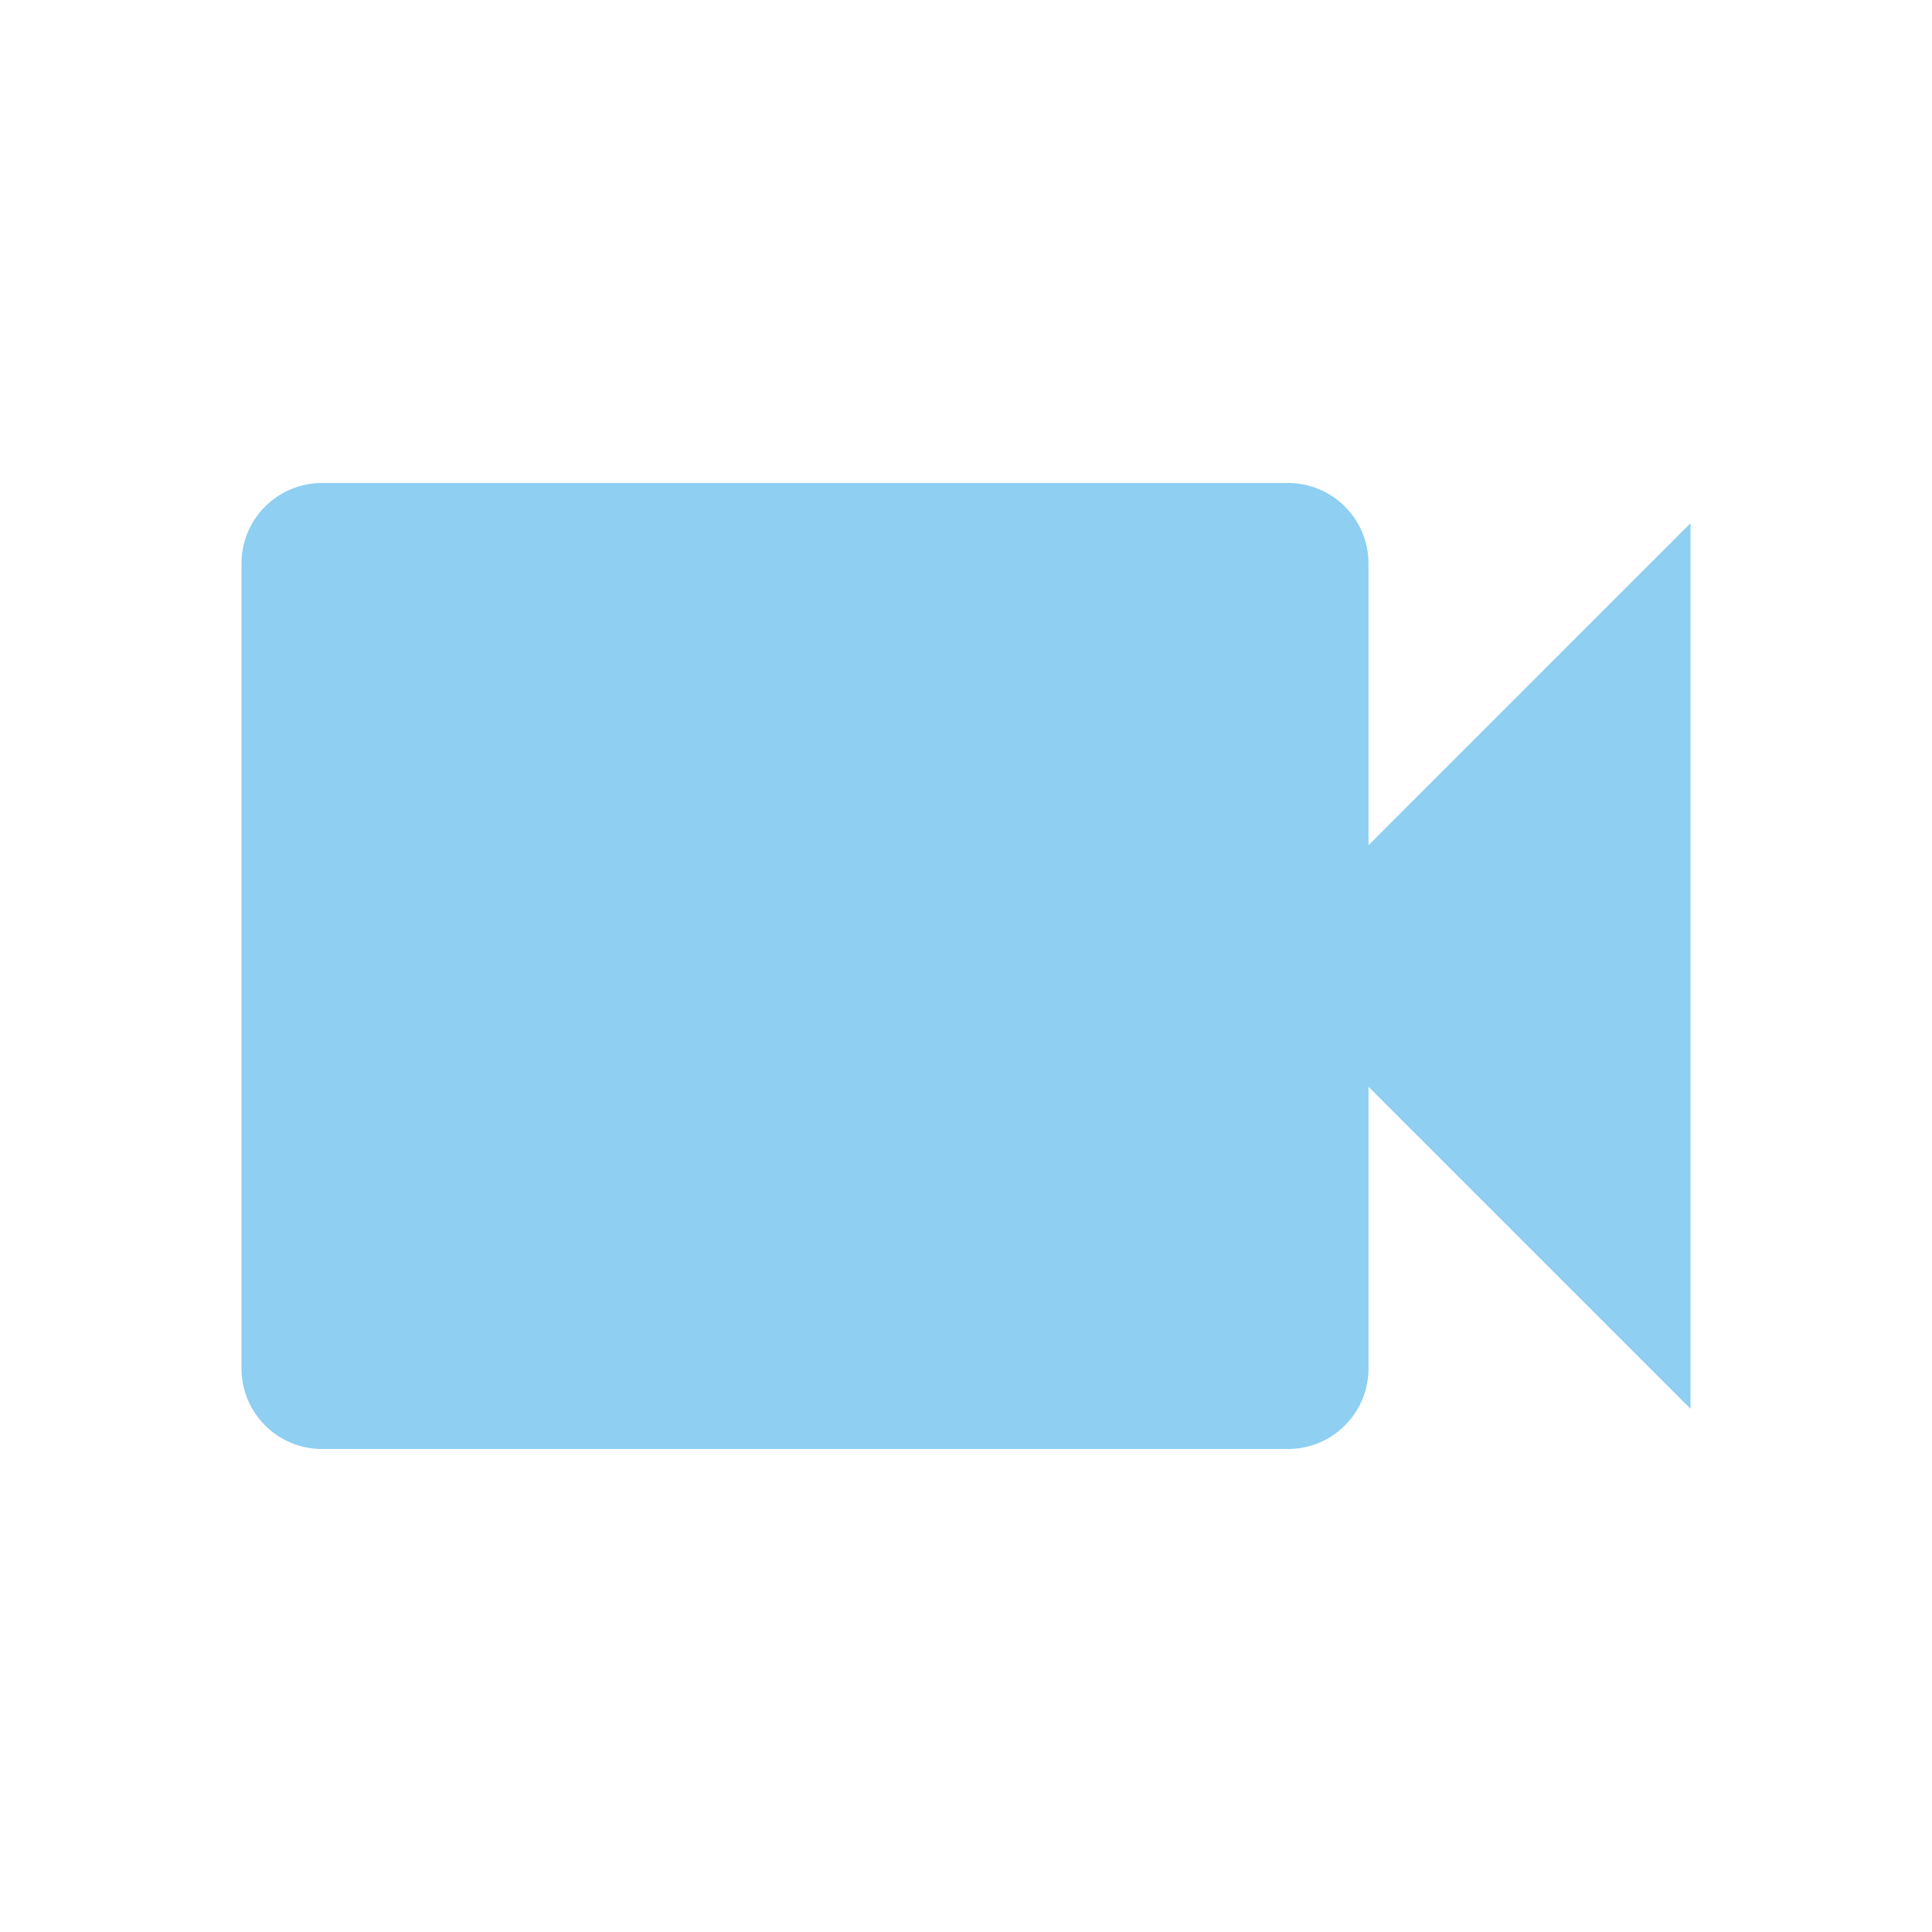
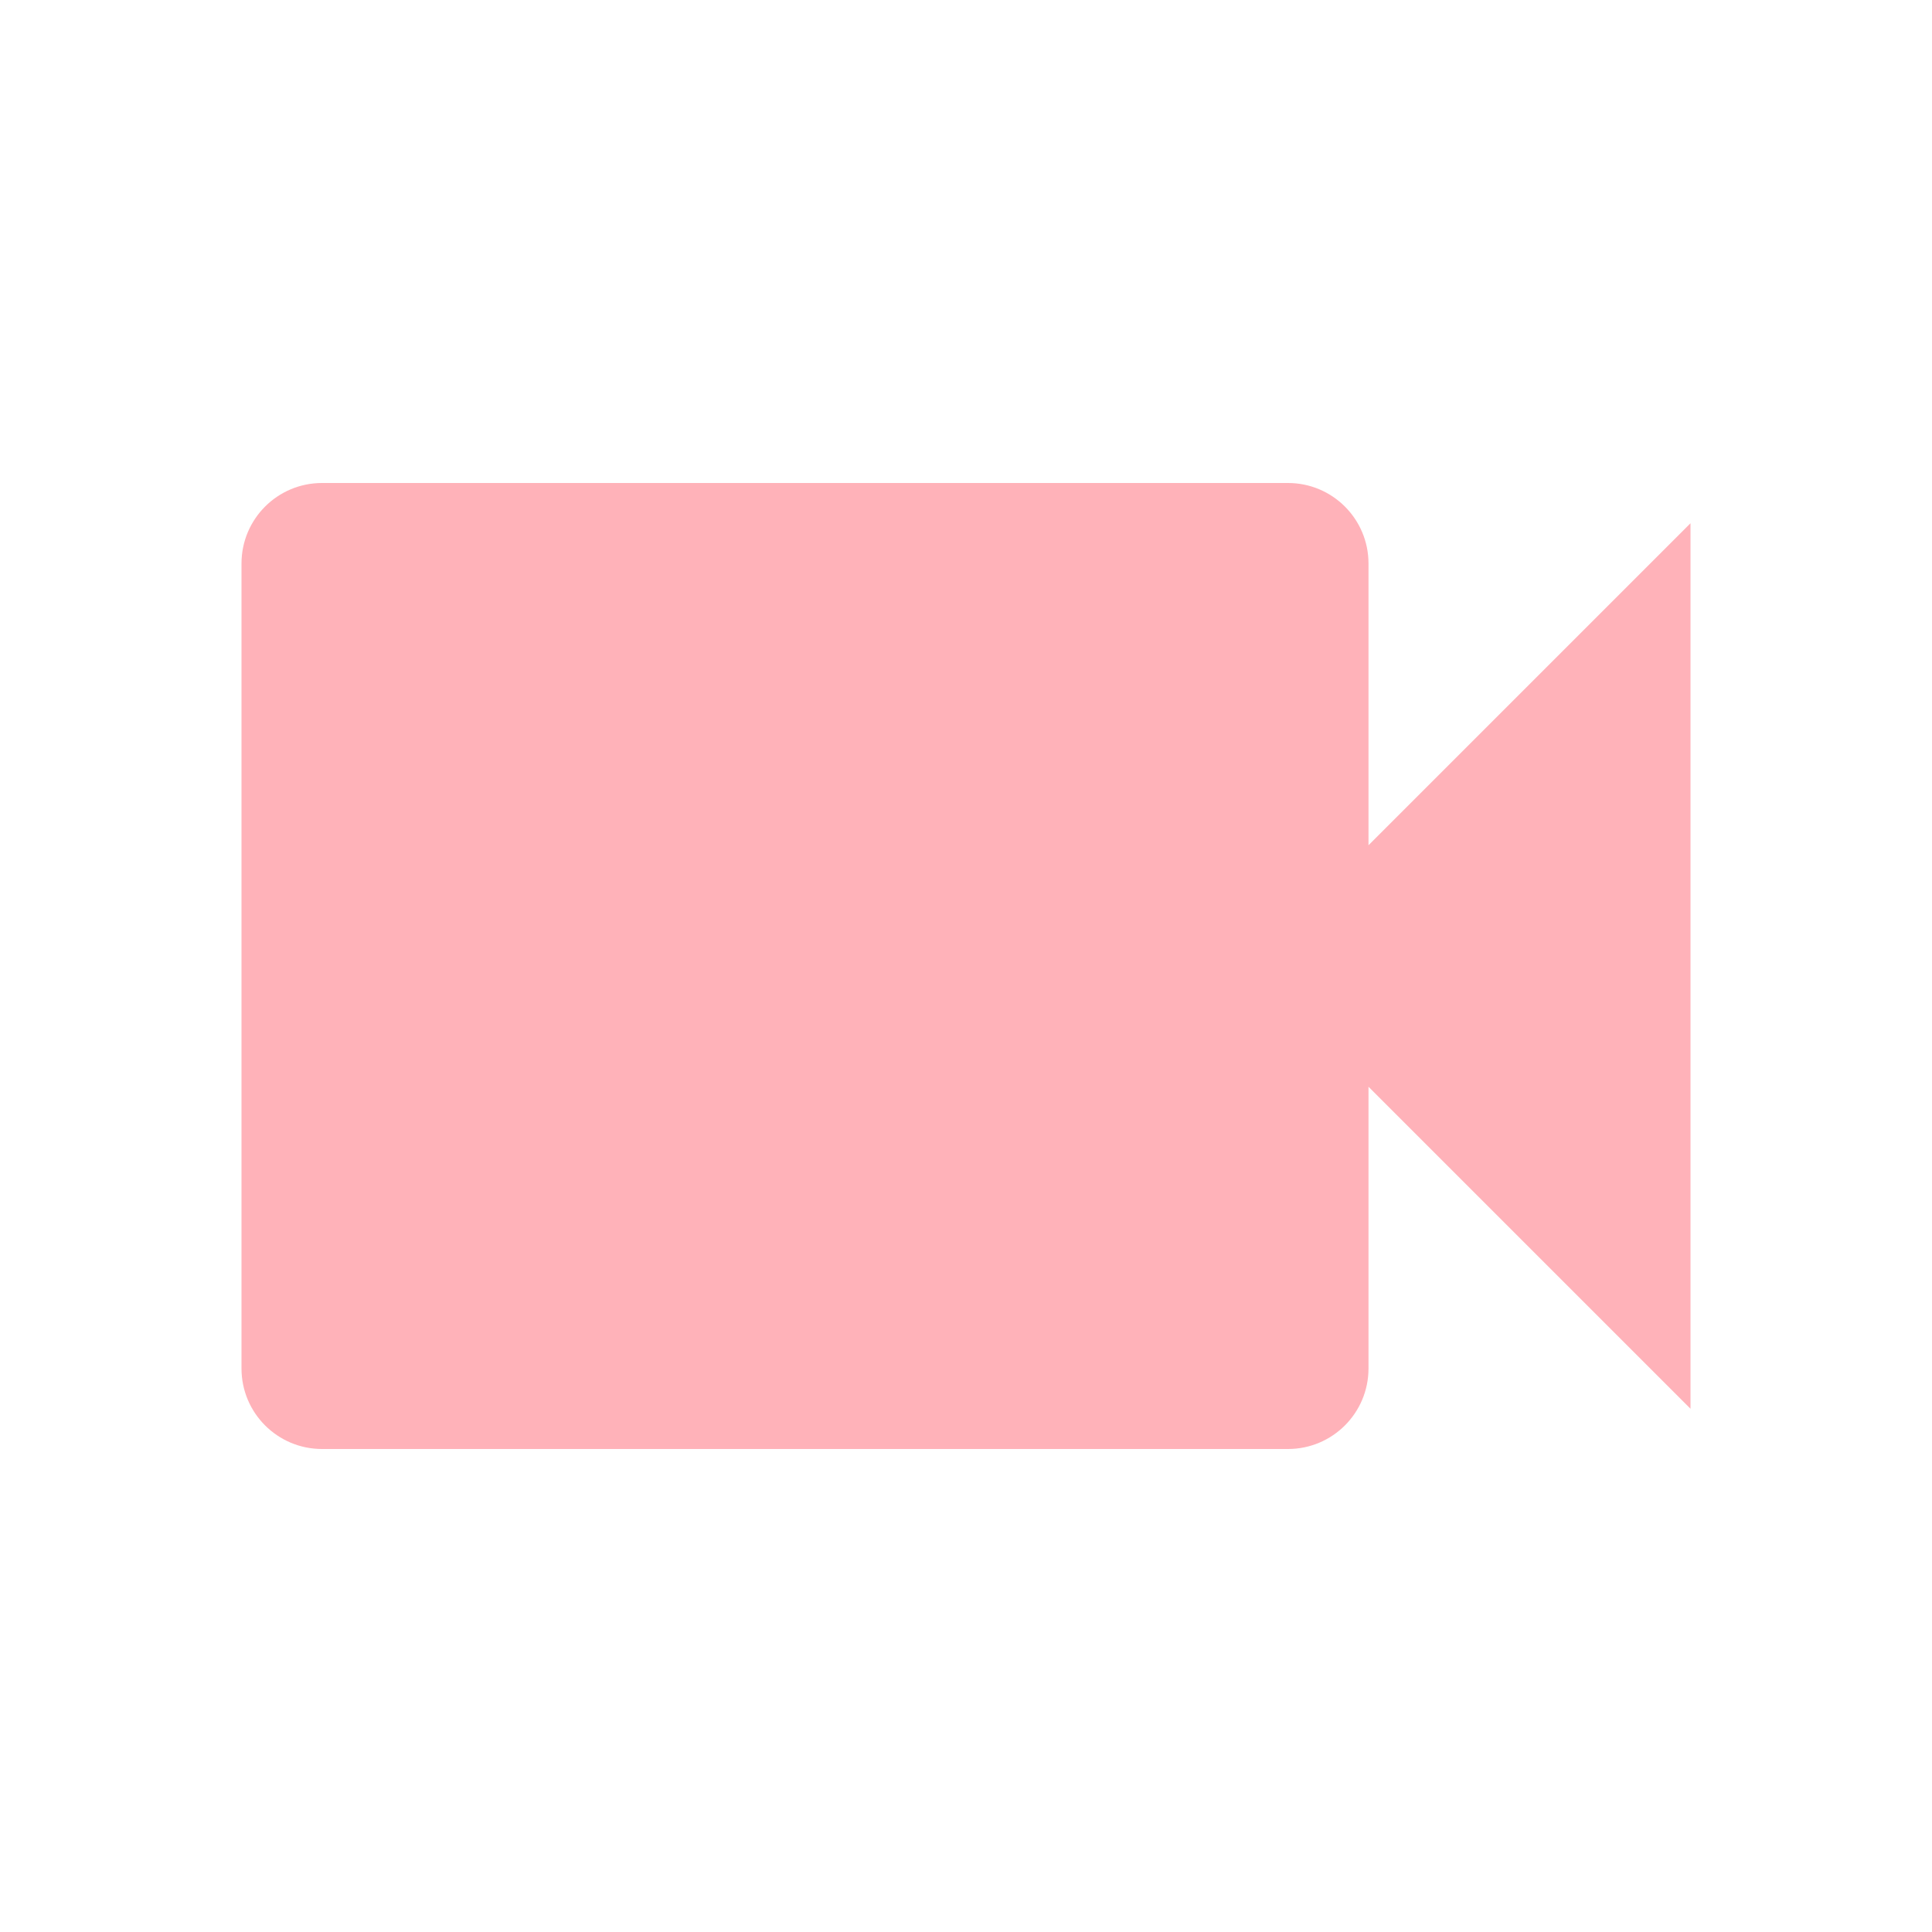
- <svg xmlns="http://www.w3.org/2000/svg" fill="#8ECFF2" preserveAspectRatio="xMidYMid meet" id="mdi-video" viewBox="0 0 24 24">
+ <svg xmlns="http://www.w3.org/2000/svg" fill="#FFB2B9" preserveAspectRatio="xMidYMid meet" id="mdi-video" viewBox="0 0 24 24">
  <path d="M17,10.5V7A1,1 0 0,0 16,6H4A1,1 0 0,0 3,7V17A1,1 0 0,0 4,18H16A1,1 0 0,0 17,17V13.5L21,17.5V6.5L17,10.5Z" />
</svg>
